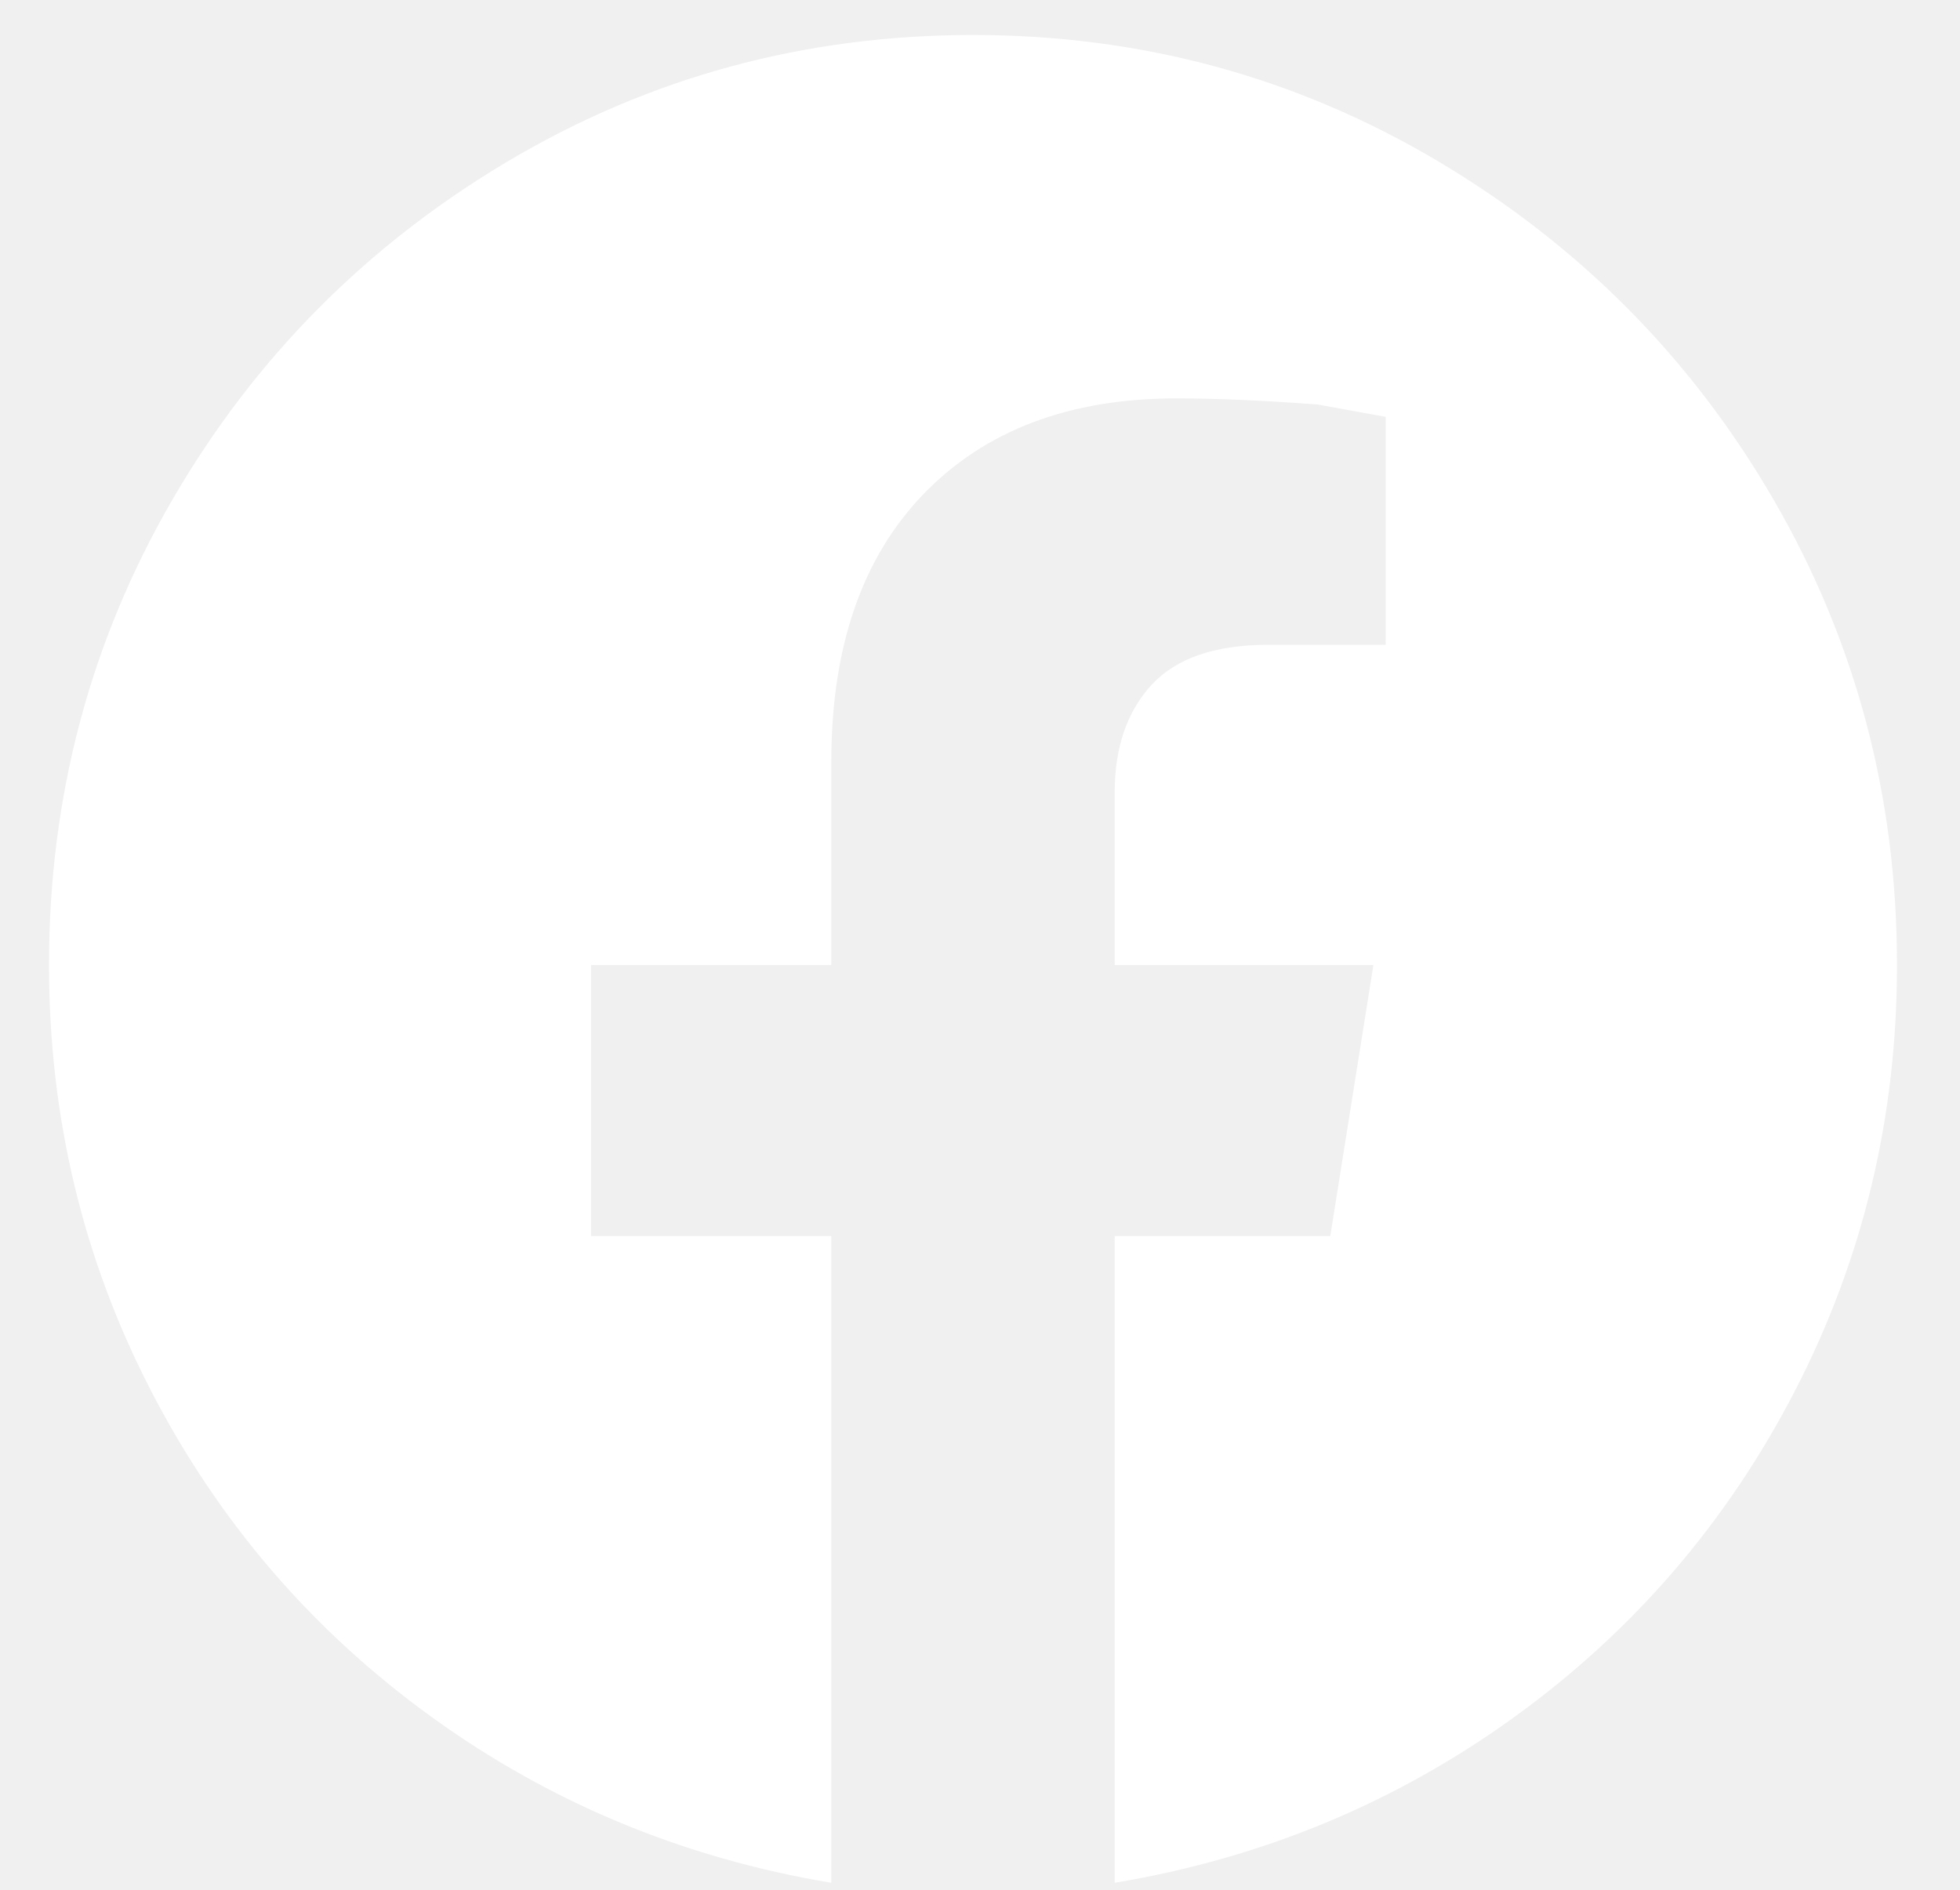
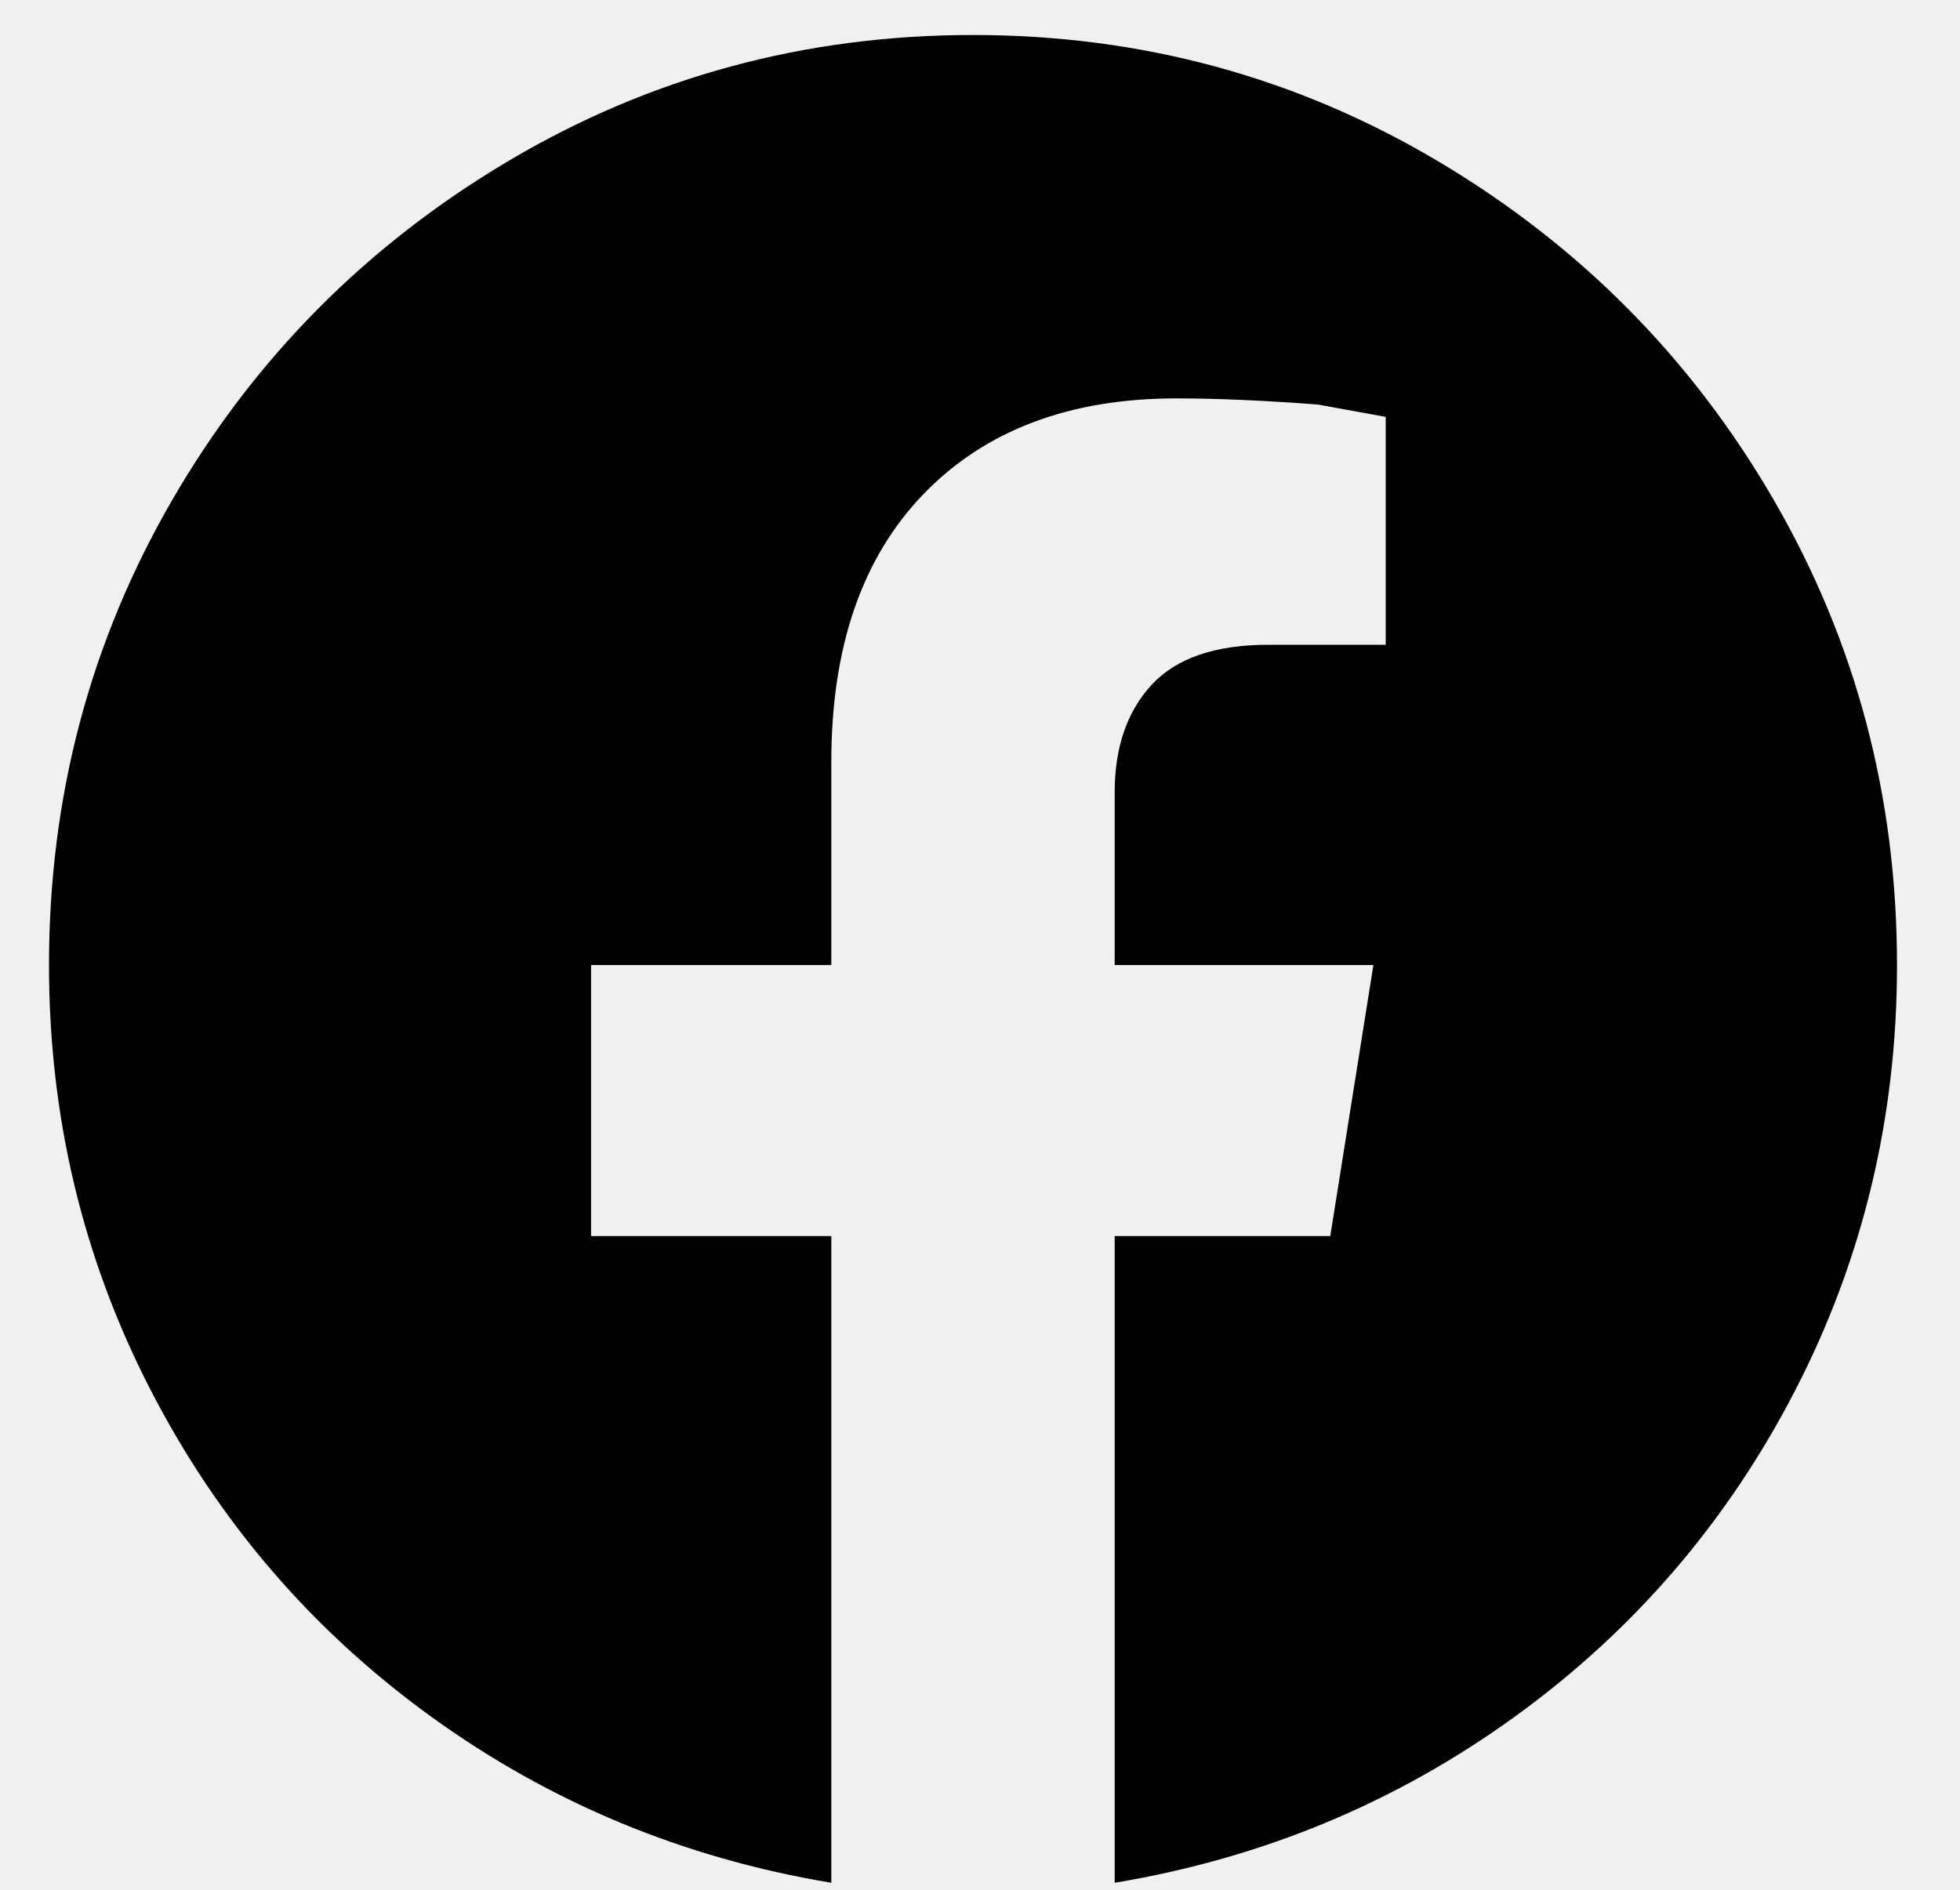
<svg xmlns="http://www.w3.org/2000/svg" width="28" height="27" viewBox="0 0 28 27" fill="none">
  <g clip-path="url(#clip0_169_1964)">
-     <path d="M27.1 13.788C27.1 11.383 26.513 9.168 25.34 7.144C24.167 5.12 22.568 3.507 20.544 2.304C18.52 1.102 16.305 0.5 13.9 0.5C11.495 0.5 9.28 1.102 7.256 2.304C5.232 3.507 3.633 5.12 2.46 7.144C1.287 9.168 0.7 11.383 0.7 13.788C0.7 15.959 1.184 17.983 2.152 19.86C3.12 21.738 4.455 23.292 6.156 24.524C7.857 25.756 9.764 26.548 11.876 26.9V17.66H8.444V13.788H11.876V10.884C11.876 9.242 12.316 7.966 13.196 7.056C14.076 6.147 15.279 5.692 16.804 5.692C17.391 5.692 18.065 5.722 18.828 5.78L19.796 5.956V9.212H18.124C17.361 9.212 16.804 9.403 16.452 9.784C16.1 10.166 15.924 10.679 15.924 11.324V13.788H19.62L19.004 17.66H15.924V26.9C18.036 26.548 19.943 25.756 21.644 24.524C23.345 23.292 24.68 21.738 25.648 19.86C26.616 17.983 27.1 15.959 27.1 13.788Z" fill="white" />
+     <path d="M27.1 13.788C27.1 11.383 26.513 9.168 25.34 7.144C24.167 5.12 22.568 3.507 20.544 2.304C18.52 1.102 16.305 0.5 13.9 0.5C11.495 0.5 9.28 1.102 7.256 2.304C5.232 3.507 3.633 5.12 2.46 7.144C1.287 9.168 0.7 11.383 0.7 13.788C0.7 15.959 1.184 17.983 2.152 19.86C3.12 21.738 4.455 23.292 6.156 24.524C7.857 25.756 9.764 26.548 11.876 26.9V17.66H8.444V13.788H11.876V10.884C11.876 9.242 12.316 7.966 13.196 7.056C14.076 6.147 15.279 5.692 16.804 5.692C17.391 5.692 18.065 5.722 18.828 5.78L19.796 5.956V9.212H18.124C17.361 9.212 16.804 9.403 16.452 9.784C16.1 10.166 15.924 10.679 15.924 11.324V13.788H19.62L19.004 17.66H15.924V26.9C18.036 26.548 19.943 25.756 21.644 24.524C23.345 23.292 24.68 21.738 25.648 19.86C26.616 17.983 27.1 15.959 27.1 13.788Z" fill="currentColor" />
  </g>
  <defs>
    <clipPath id="clip0_169_1964">
      <rect width="26.4" height="26.4" fill="white" transform="matrix(1 0 0 -1 0.700012 26.9004)" />
    </clipPath>
  </defs>
</svg>
